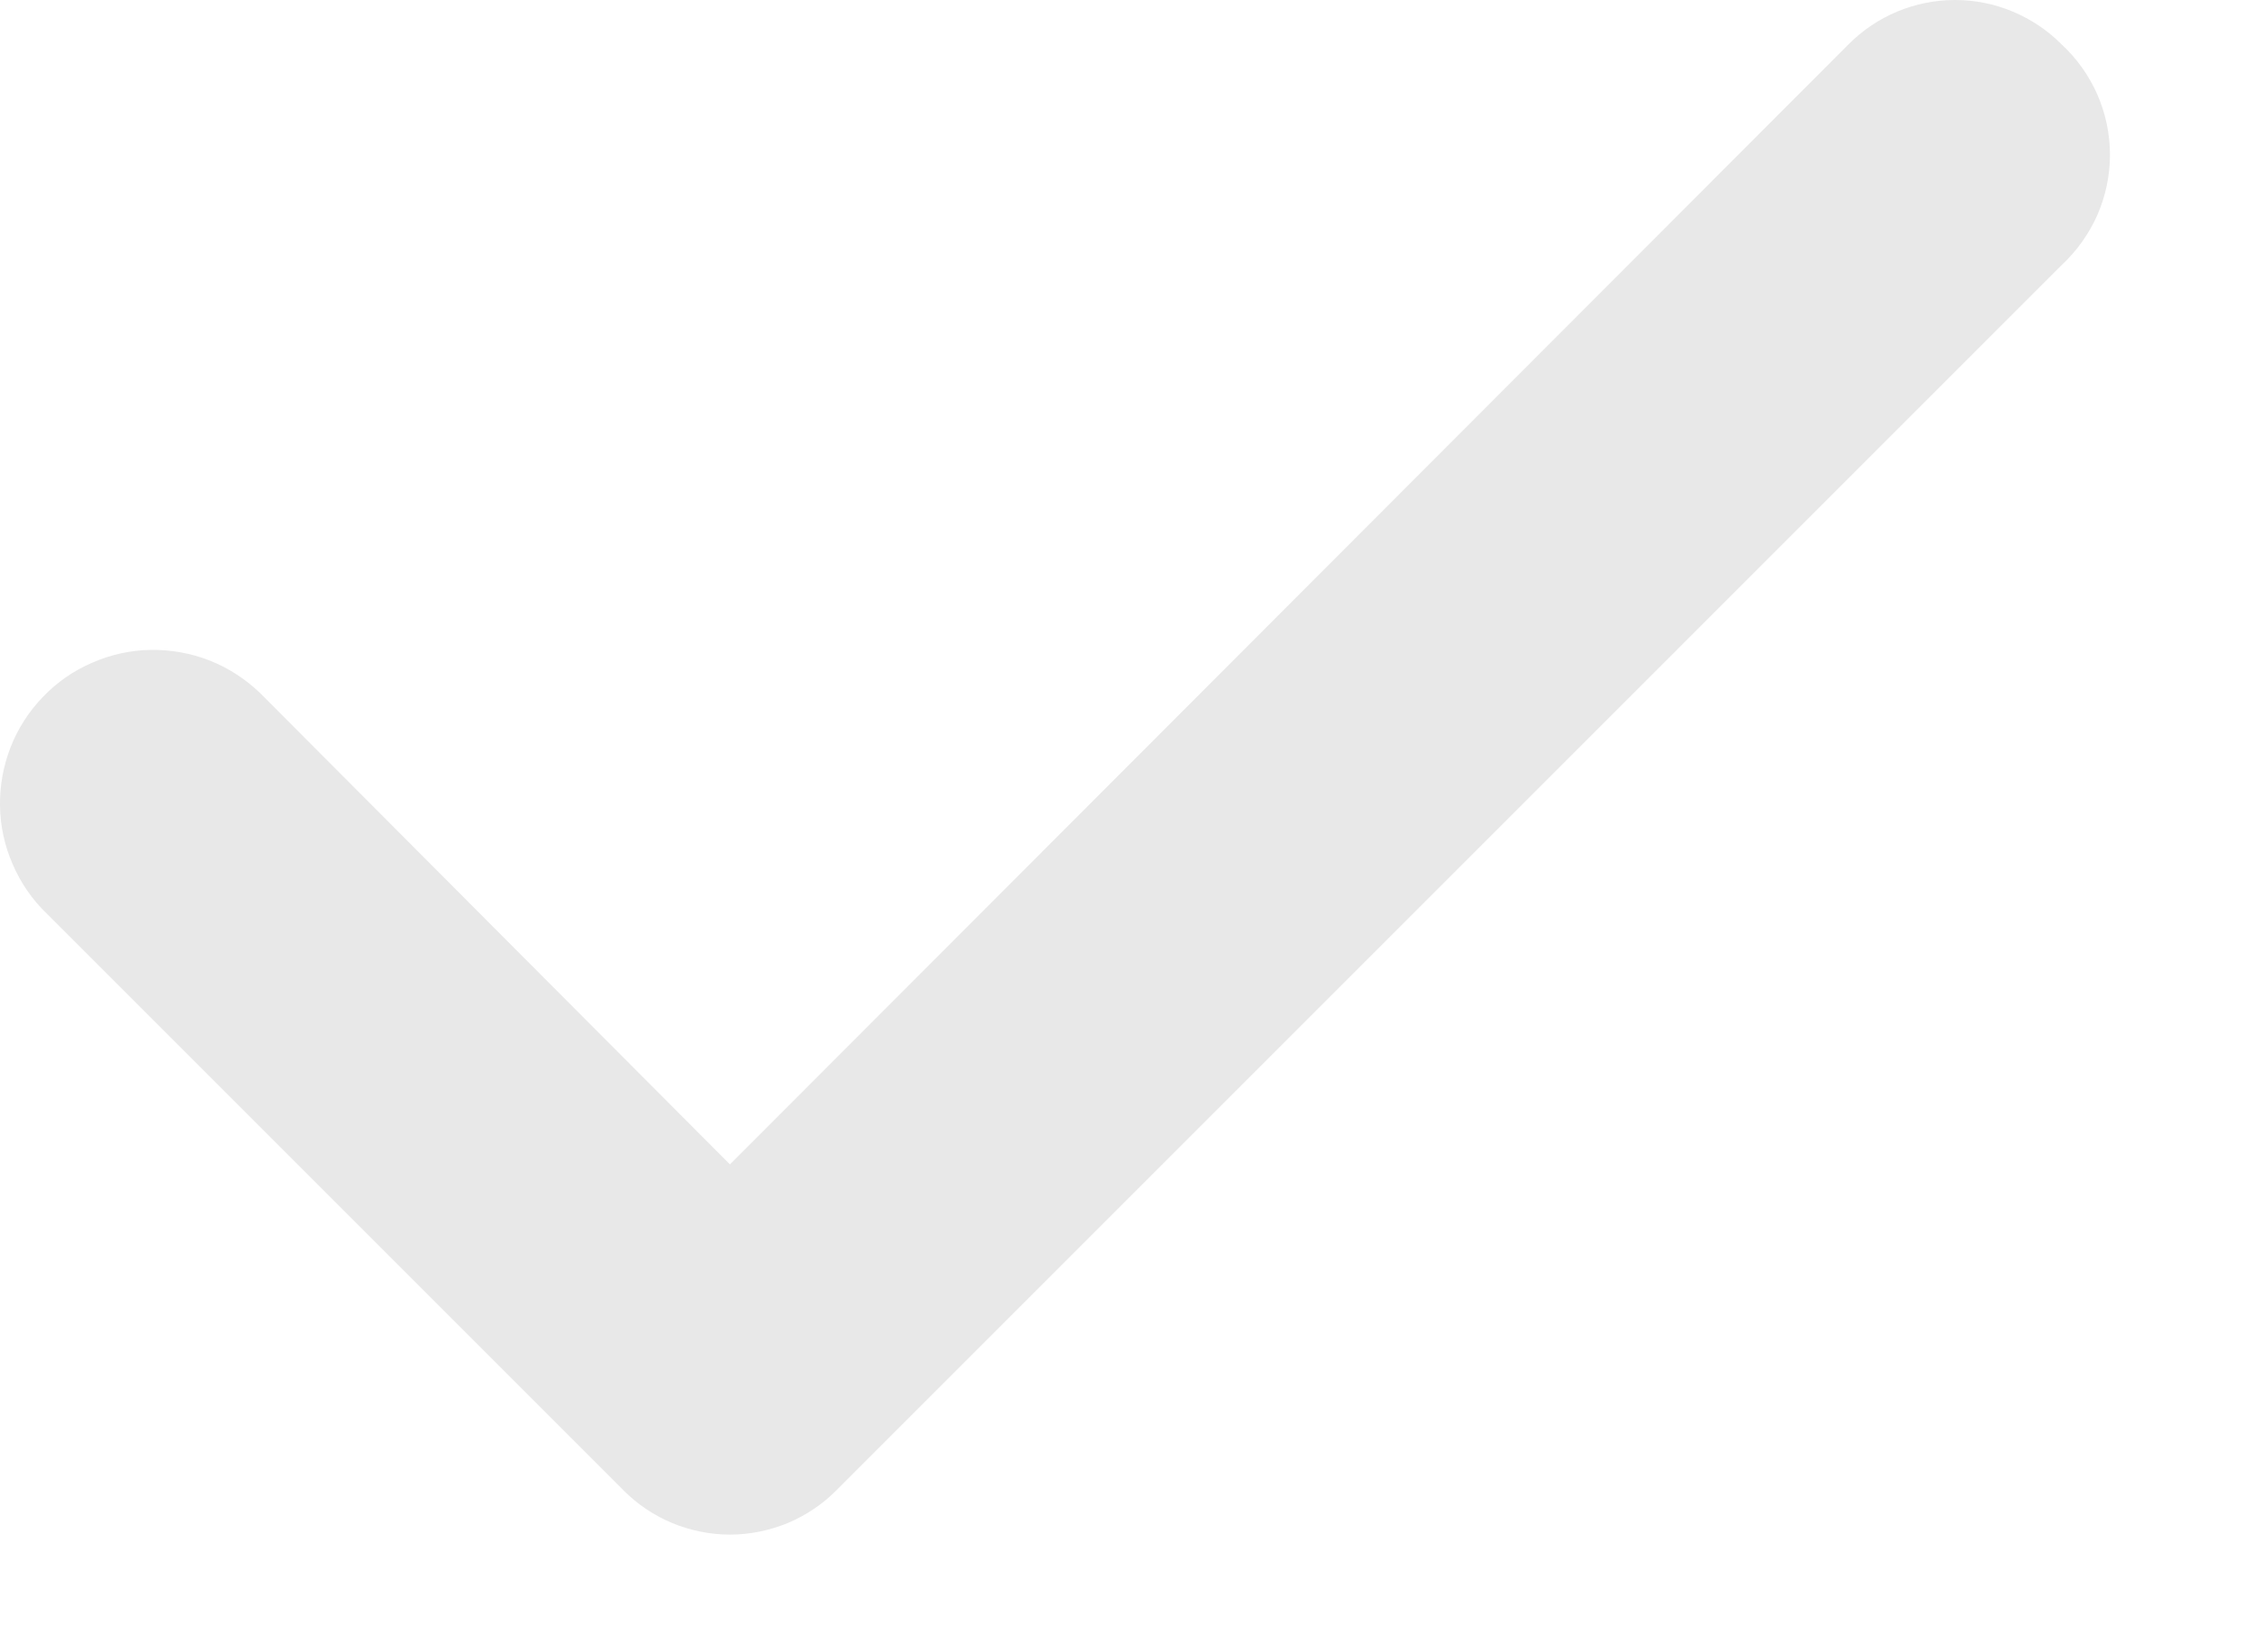
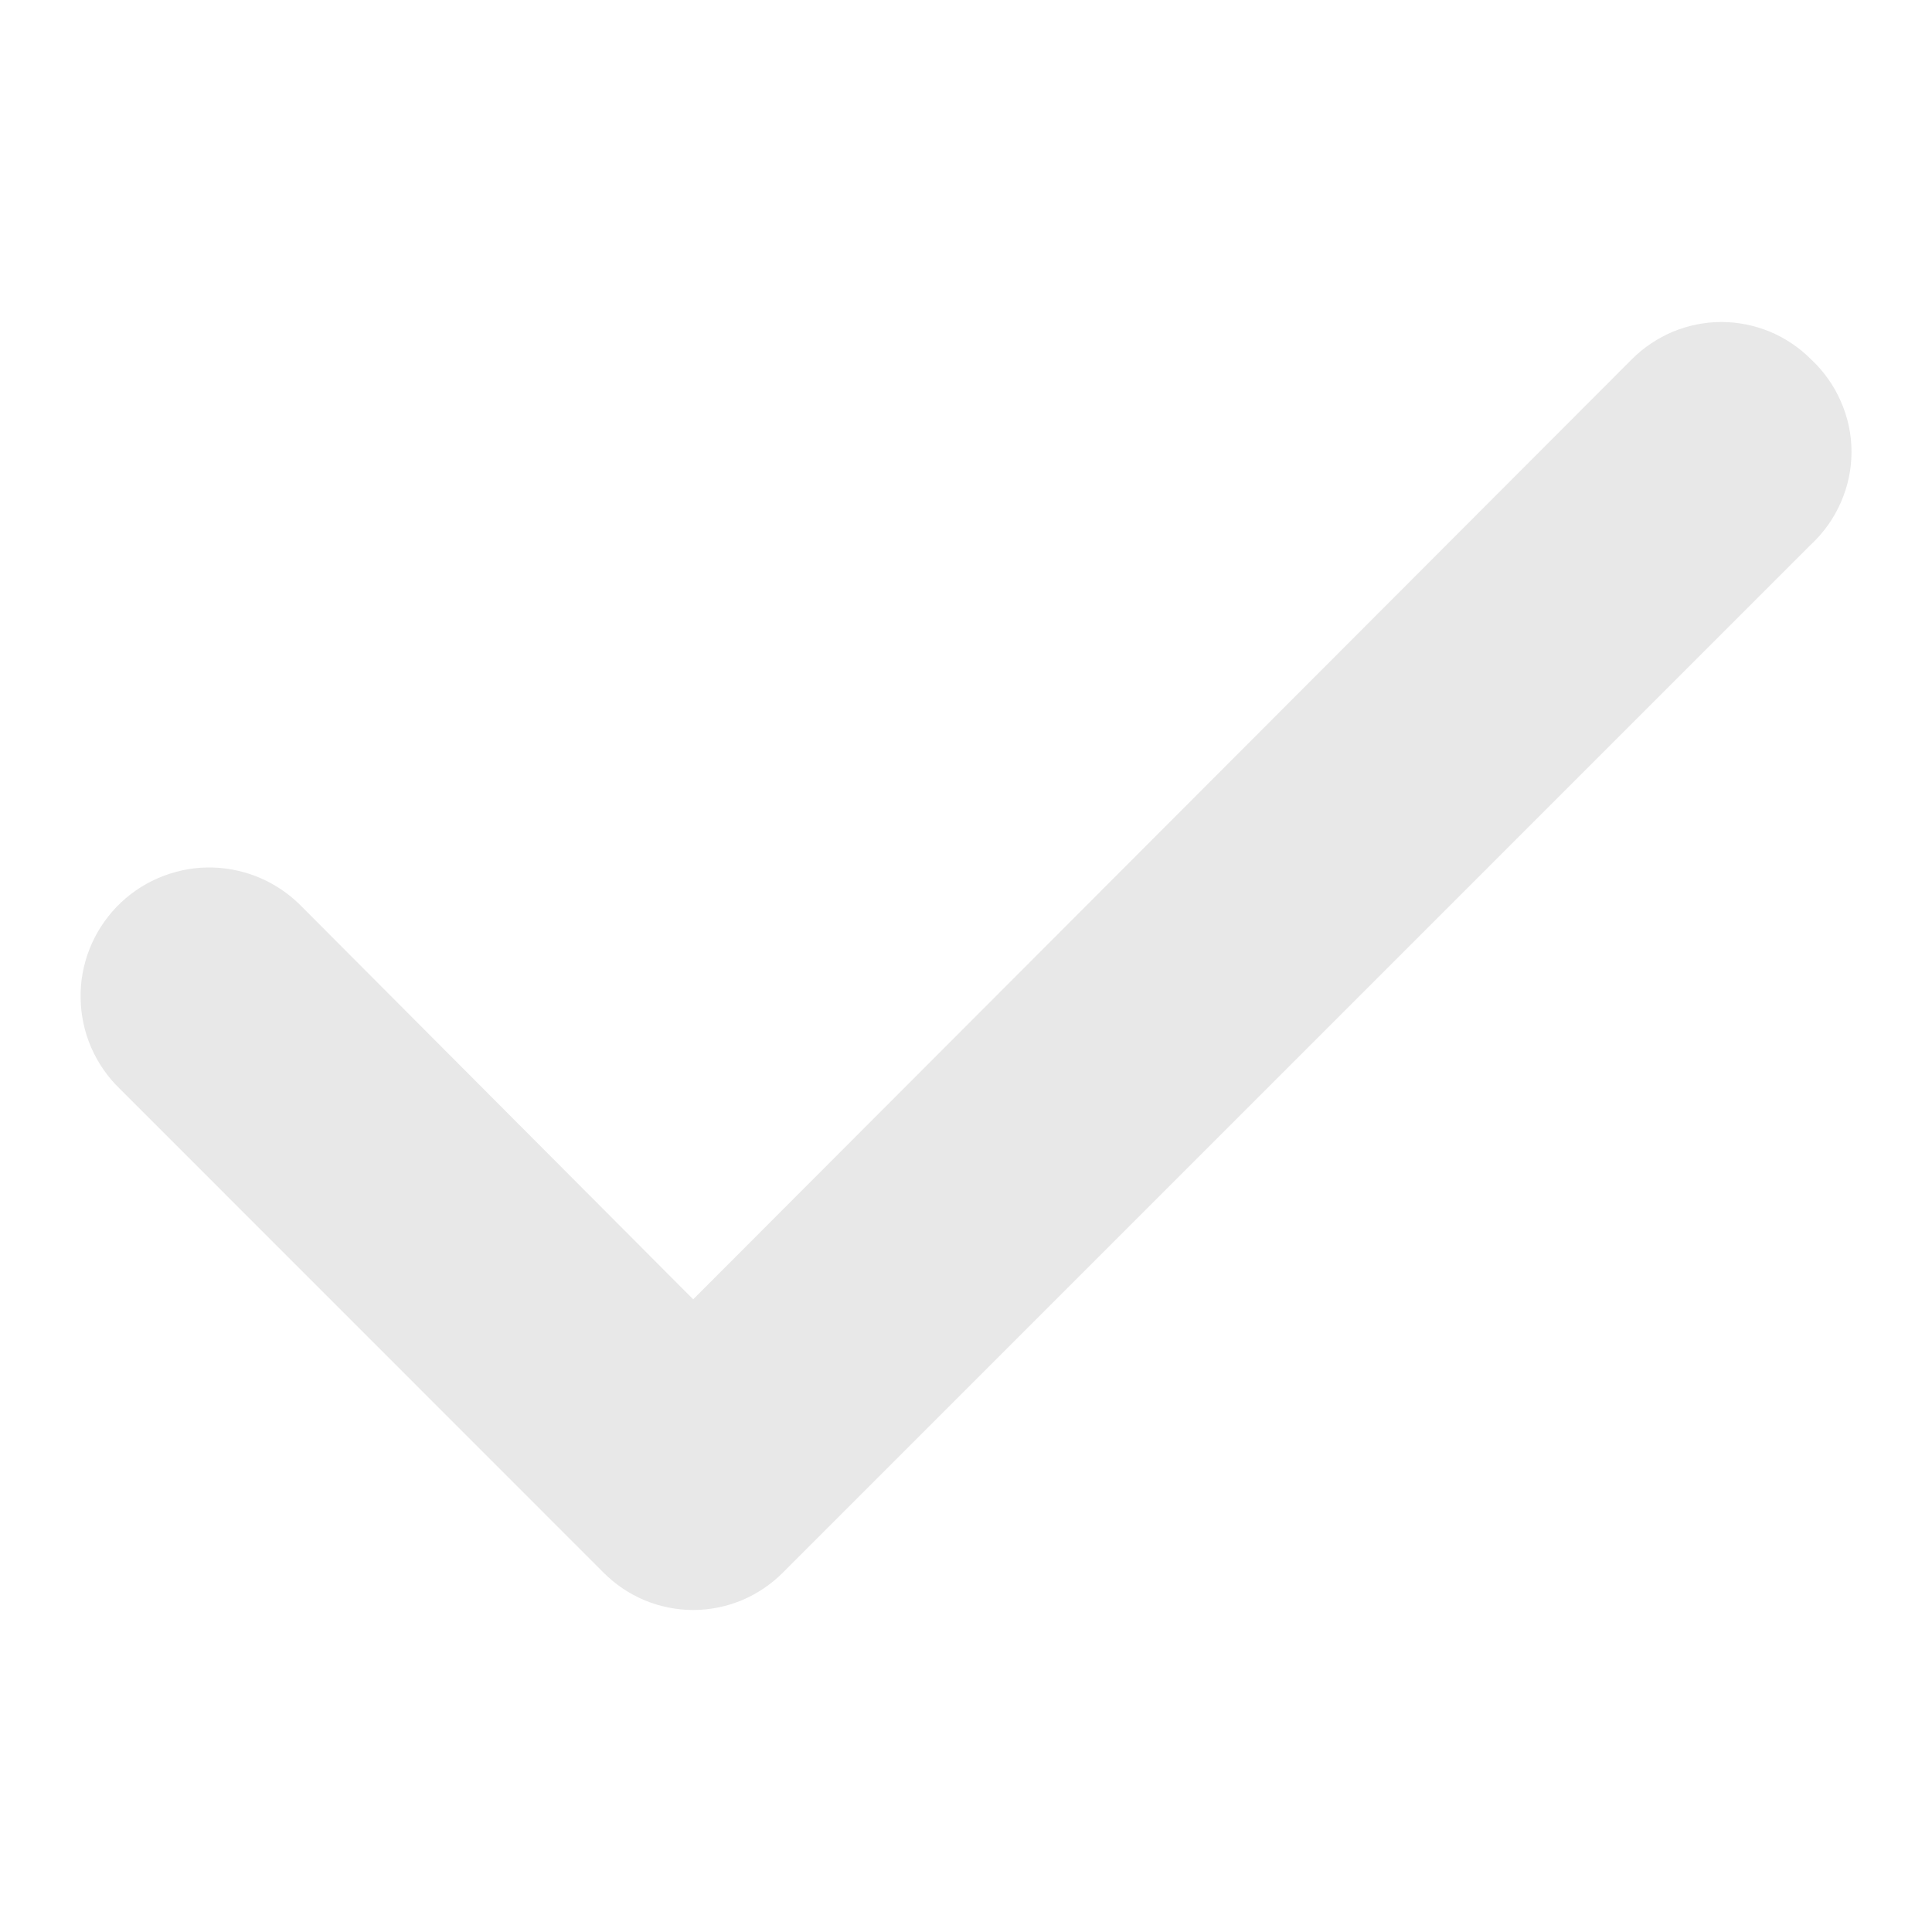
- <svg xmlns="http://www.w3.org/2000/svg" width="15" height="11" viewBox="0 0 15 11" fill="none">
-   <path d="M13.732 0.296C13.639 0.202 13.528 0.128 13.406 0.077C13.285 0.026 13.154 0 13.022 0C12.89 0 12.759 0.026 12.637 0.077C12.515 0.128 12.405 0.202 12.312 0.296L4.862 7.756L1.732 4.616C1.635 4.523 1.521 4.449 1.397 4.4C1.272 4.351 1.138 4.327 1.004 4.329C0.87 4.331 0.738 4.36 0.615 4.414C0.491 4.467 0.38 4.544 0.287 4.641C0.194 4.737 0.12 4.851 0.071 4.976C0.022 5.101 -0.002 5.234 0 5.368C0.002 5.503 0.031 5.635 0.085 5.758C0.138 5.881 0.215 5.993 0.312 6.086L4.152 9.926C4.245 10.02 4.355 10.094 4.477 10.145C4.599 10.195 4.73 10.222 4.862 10.222C4.994 10.222 5.125 10.195 5.247 10.145C5.368 10.094 5.479 10.02 5.572 9.926L13.732 1.766C13.833 1.672 13.914 1.558 13.97 1.432C14.025 1.306 14.054 1.169 14.054 1.031C14.054 0.893 14.025 0.756 13.97 0.63C13.914 0.503 13.833 0.389 13.732 0.296Z" fill="#E8E8E8" />
+ <svg xmlns="http://www.w3.org/2000/svg" width="15" height="15" viewBox="0 0 15 15" fill="none">
+   <path d="M14.06 2.789C13.969 2.698 13.861 2.625 13.741 2.575C13.622 2.526 13.494 2.5 13.365 2.5C13.236 2.5 13.108 2.526 12.989 2.575C12.87 2.625 12.761 2.698 12.67 2.789L5.382 10.088L2.32 7.016C2.225 6.925 2.114 6.853 1.992 6.805C1.87 6.757 1.739 6.733 1.608 6.735C1.477 6.737 1.347 6.766 1.227 6.818C1.106 6.87 0.997 6.946 0.906 7.04C0.815 7.135 0.743 7.246 0.695 7.368C0.647 7.49 0.623 7.621 0.626 7.752C0.628 7.883 0.656 8.013 0.708 8.133C0.761 8.254 0.836 8.363 0.931 8.454L4.687 12.211C4.778 12.302 4.886 12.375 5.006 12.425C5.125 12.474 5.253 12.5 5.382 12.5C5.511 12.5 5.639 12.474 5.758 12.425C5.877 12.375 5.986 12.302 6.077 12.211L14.06 4.228C14.159 4.136 14.238 4.025 14.292 3.901C14.347 3.777 14.375 3.644 14.375 3.508C14.375 3.373 14.347 3.24 14.292 3.116C14.238 2.992 14.159 2.881 14.06 2.789V2.789Z" fill="#E8E8E8" />
</svg>
